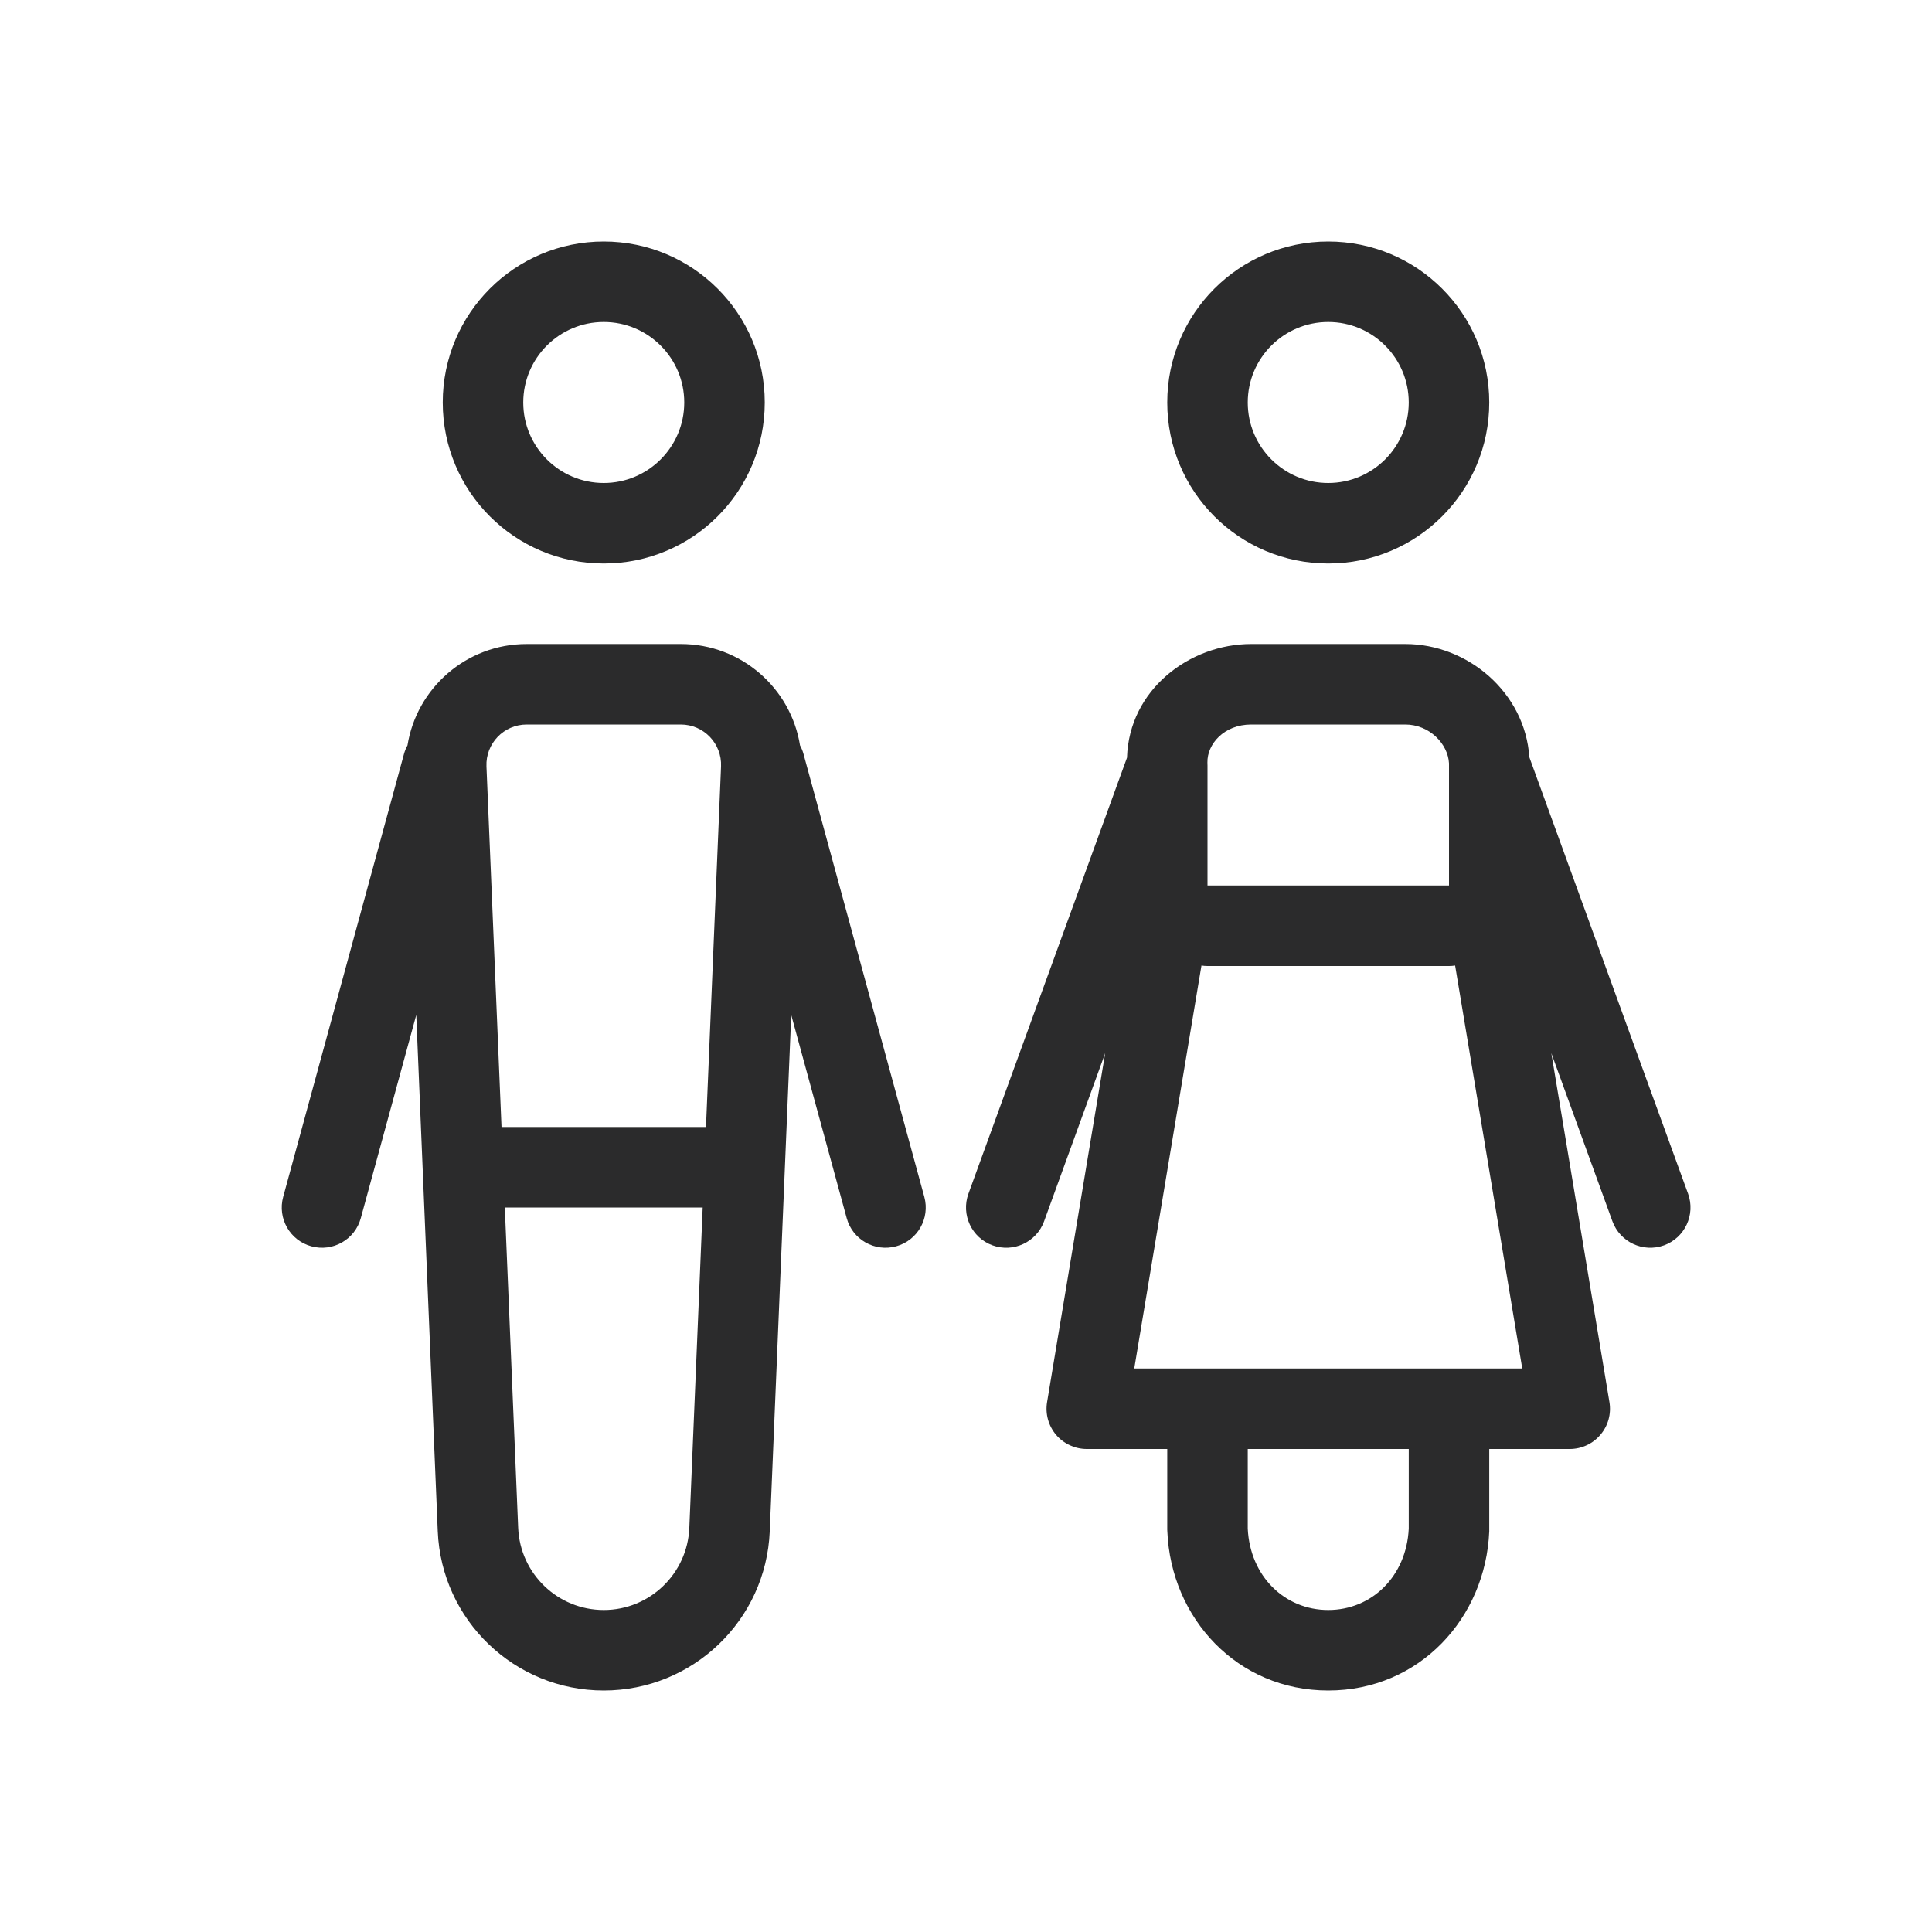
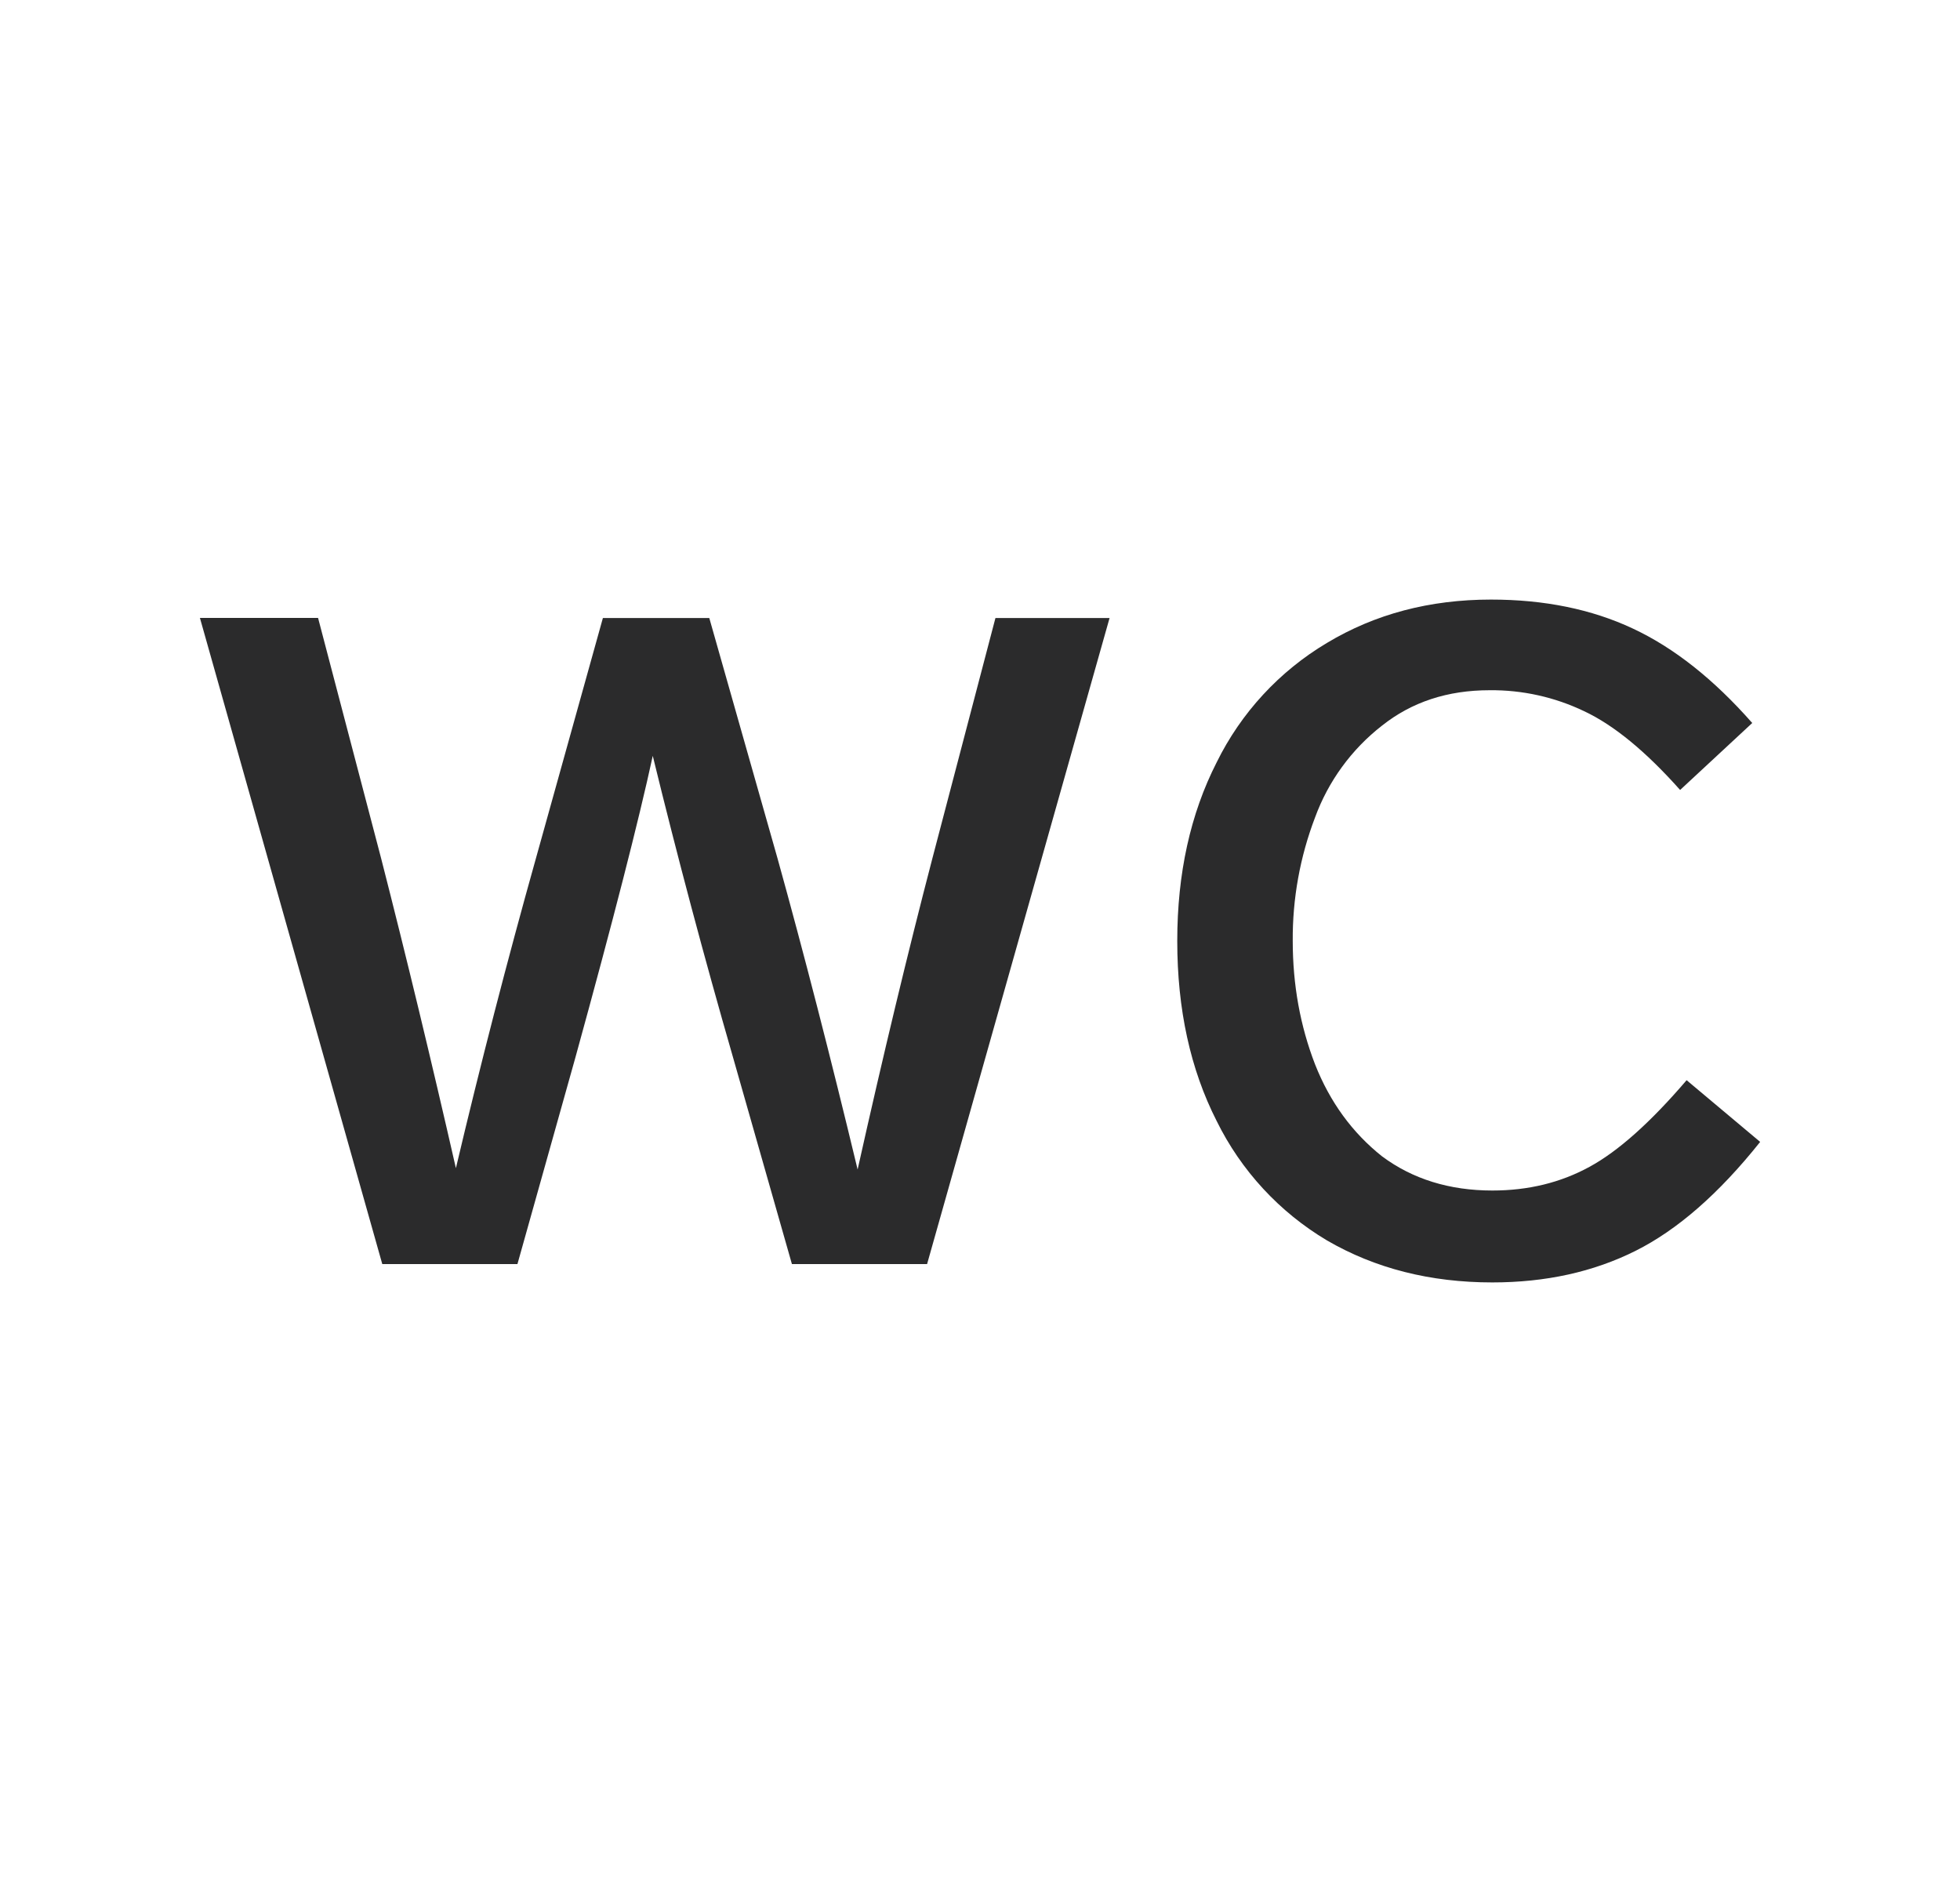
- <svg xmlns="http://www.w3.org/2000/svg" width="24" height="24" viewBox="0 0 24 24" fill="none">
-   <path fill-rule="evenodd" clip-rule="evenodd" d="M16.5 6C17.052 6 17.5 5.552 17.5 5C17.5 4.448 17.052 4 16.5 4C15.948 4 15.5 4.448 15.5 5C15.5 5.552 15.948 6 16.5 6ZM16.5 7C17.605 7 18.5 6.105 18.5 5C18.5 3.895 17.605 3 16.5 3C15.395 3 14.5 3.895 14.5 5C14.5 6.105 15.395 7 16.5 7ZM13.729 13.082L12.97 15.171C12.876 15.43 12.589 15.564 12.329 15.47C12.07 15.376 11.936 15.089 12.03 14.829L14 9.412C14.026 8.566 14.778 8 15.543 8H17.457C18.233 8 18.945 8.603 18.998 9.406L20.97 14.829C21.064 15.089 20.93 15.376 20.671 15.47C20.411 15.564 20.125 15.43 20.03 15.171L19.271 13.082L19.993 17.418C20.017 17.563 19.977 17.711 19.881 17.823C19.787 17.935 19.647 18 19.5 18H18.5L18.5 19.001C18.5 19.008 18.5 19.015 18.5 19.022C18.455 20.101 17.632 21 16.5 21C15.368 21 14.545 20.101 14.501 19.022C14.5 19.015 14.5 19.008 14.5 19.001L14.5 18H13.5C13.353 18 13.213 17.935 13.118 17.823C13.024 17.711 12.983 17.563 13.007 17.418L13.729 13.082ZM15.5 18L15.5 18.99C15.529 19.581 15.959 20 16.5 20C17.041 20 17.471 19.581 17.5 18.99L17.5 18H15.5ZM18.076 11.994C18.051 11.998 18.026 12 18 12H15C14.974 12 14.949 11.998 14.925 11.994L14.09 17H18.91L18.076 11.994ZM18 9.482C17.987 9.238 17.754 9 17.457 9H15.543C15.205 9 14.994 9.244 14.999 9.473C15 9.485 15 9.498 15 9.51V11H18H18V9.542L18 9.535L18 9.523C18 9.509 18 9.496 18 9.482ZM6.437 18.98L6.271 15H8.729L8.563 18.98C8.539 19.55 8.07 20 7.5 20C6.93 20 6.461 19.55 6.437 18.98ZM8.957 9.521L8.77 14H6.23L6.043 9.521C6.031 9.237 6.258 9 6.543 9H8.457C8.742 9 8.969 9.237 8.957 9.521ZM8.5 5C8.5 5.552 8.052 6 7.5 6C6.948 6 6.5 5.552 6.5 5C6.5 4.448 6.948 4 7.5 4C8.052 4 8.5 4.448 8.5 5ZM9.5 5C9.5 6.105 8.605 7 7.5 7C6.395 7 5.5 6.105 5.5 5C5.5 3.895 6.395 3 7.5 3C8.605 3 9.5 3.895 9.5 5ZM6.543 8C5.793 8 5.176 8.548 5.062 9.259C5.043 9.293 5.028 9.33 5.018 9.368L3.518 14.868C3.445 15.135 3.602 15.41 3.868 15.482C4.135 15.555 4.41 15.398 4.482 15.132L5.171 12.608L5.438 19.022C5.484 20.128 6.394 21 7.5 21C8.606 21 9.516 20.128 9.562 19.022L9.829 12.608L10.518 15.132C10.59 15.398 10.865 15.555 11.132 15.482C11.398 15.41 11.555 15.135 11.482 14.868L9.982 9.368C9.972 9.33 9.957 9.293 9.938 9.259C9.824 8.548 9.207 8 8.457 8H6.543Z" fill="#2B2B2C" />
+ <svg xmlns="http://www.w3.org/2000/svg" width="25" height="24" fill="none">
+   <path fill="#2B2B2C" d="m14.153 7.88-2.328 8.24h-1.724l-.754-2.646a96.072 96.072 0 0 1-1.021-3.835c-.179.826-.508 2.11-.988 3.851L6.6 16.12H4.876L2.55 7.88h1.507l.804 3.065c.323 1.261.641 2.579.954 3.952a98.58 98.58 0 0 1 1.021-3.952l.854-3.064h1.357l.87 3.064c.335 1.206.676 2.529 1.022 3.969.324-1.452.642-2.774.954-3.969l.804-3.064h1.457ZM21.43 10.074c-.436-.49-.844-.826-1.223-1.004A2.727 2.727 0 0 0 19 8.802c-.536 0-.993.15-1.373.452a2.63 2.63 0 0 0-.854 1.172A4.33 4.33 0 0 0 16.489 12c0 .558.095 1.083.285 1.574.19.48.474.87.854 1.172.39.29.86.436 1.407.436.457 0 .87-.1 1.239-.302.368-.2.781-.57 1.239-1.105l.938.787c-.525.659-1.055 1.122-1.591 1.39-.536.268-1.144.402-1.825.402-.793 0-1.496-.179-2.11-.536a3.647 3.647 0 0 1-1.407-1.524c-.335-.659-.502-1.423-.502-2.294 0-.86.167-1.619.502-2.277a3.647 3.647 0 0 1 1.407-1.524c.614-.369 1.311-.553 2.093-.553.68 0 1.284.123 1.808.369.525.245 1.033.647 1.524 1.205l-.92.854Z" />
</svg>
